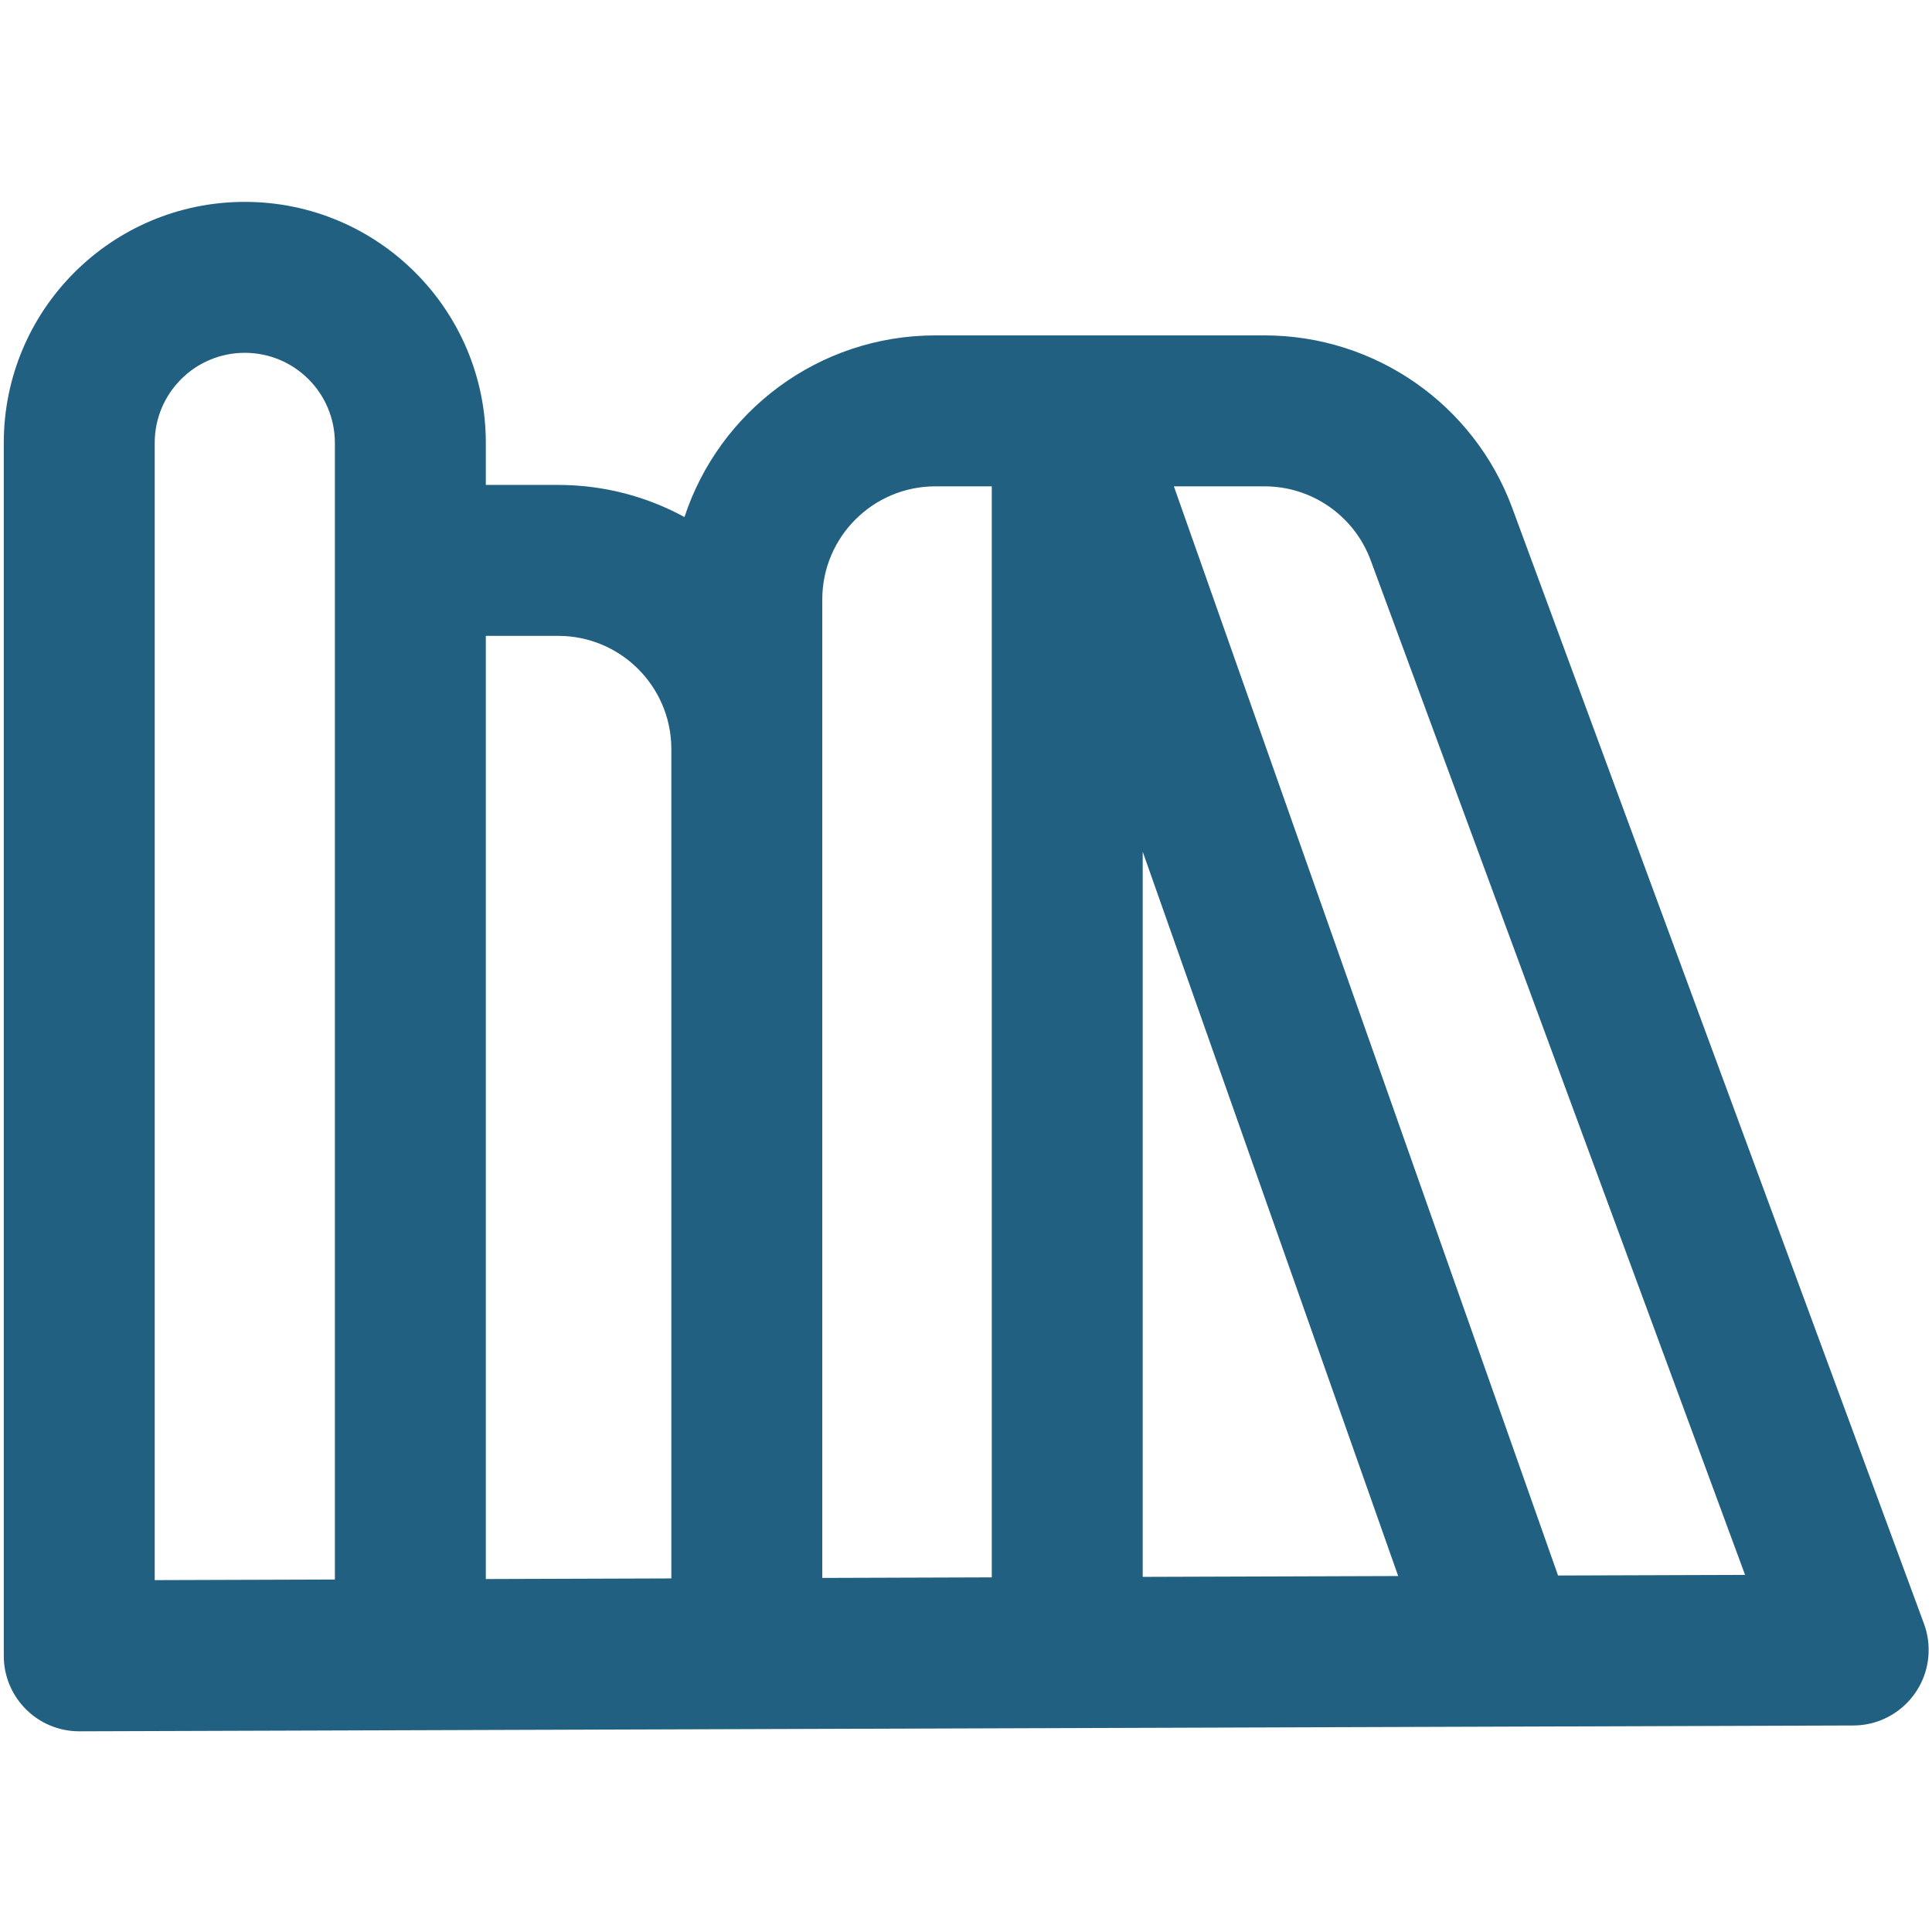
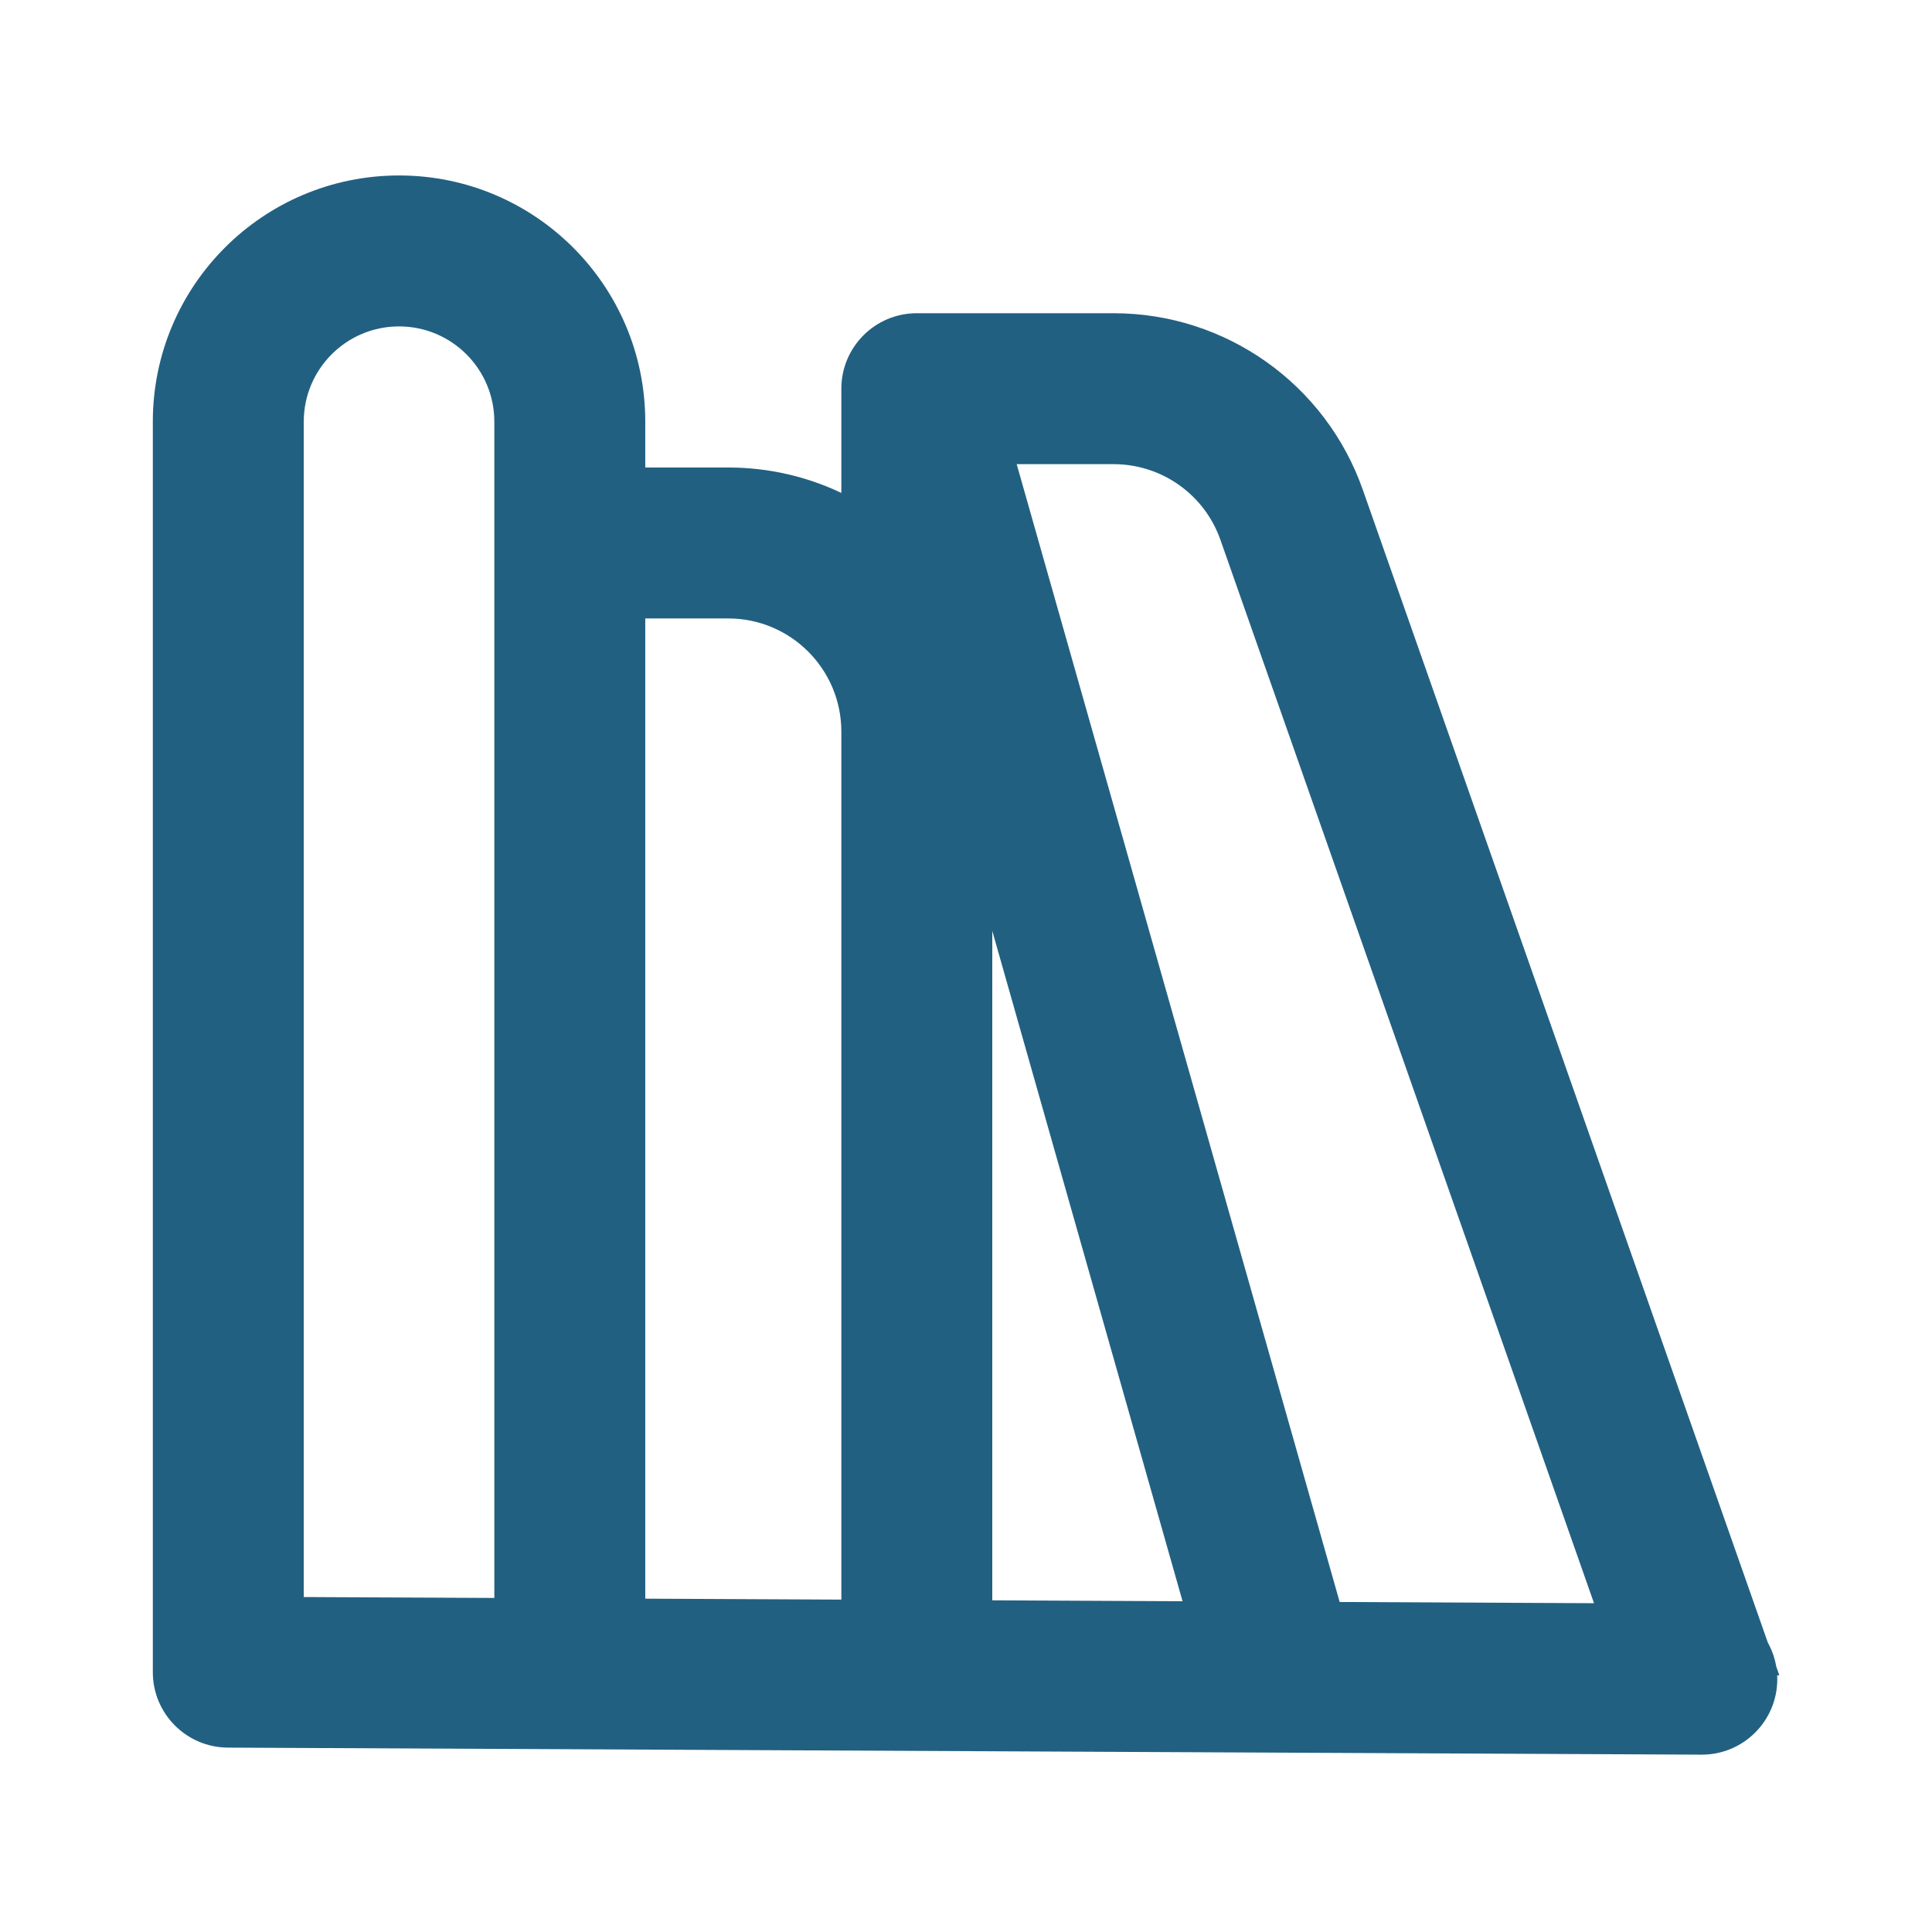
<svg xmlns="http://www.w3.org/2000/svg" width="1024" height="1024" viewBox="0 0 1024 1024" fill="none">
-   <path d="M129.748 107C200.301 107 257.496 164.195 257.496 234.748V257.021H295.823C320.079 257.021 342.896 263.191 362.787 274.045C381.15 218.136 433.771 177.765 495.823 177.765H670.21C728.838 177.765 781.257 214.297 801.553 269.3L1019.75 860.614C1021.92 866.501 1022.61 872.572 1022.03 878.422C1022.02 878.495 1022.01 878.568 1022 878.641C1022 878.673 1022 878.705 1022 878.737H1022C1019.9 898.801 1002.97 914.473 982.346 914.541L42.132 917.63C20.041 917.702 2.074 899.853 2.001 877.762C1.999 877.182 2.013 876.605 2.035 876.031C2.015 875.51 2 874.987 2 874.461V234.748C2 164.195 59.195 107 129.748 107ZM129.748 187C103.378 187 82.001 208.378 82 234.748V837.498L177.496 837.184V234.748C177.496 208.378 156.118 187 129.748 187ZM257.496 836.921L355.823 836.599V397.021L355.818 396.246C355.403 363.466 328.701 337.021 295.823 337.021H257.496V836.921ZM495.823 257.765C462.687 257.765 435.824 284.628 435.823 317.765V836.336L525.659 836.04V257.765H495.823ZM605.659 835.777L741.068 835.333L605.659 451.426V835.777ZM825.8 835.055L924.921 834.729L726.5 296.994C717.802 273.422 695.336 257.765 670.21 257.765H622.183L825.8 835.055Z" fill="#226081" />
+   <path fill-rule="evenodd" clip-rule="evenodd" d="M211.503 93C283.578 93 342.006 151.429 342.006 223.504V247.785H385.932C407.404 247.785 427.746 252.622 445.932 261.261V206.013C445.932 183.922 463.841 166.013 485.932 166.013H590.24C649.671 166.013 702.625 203.536 722.325 259.606L936.996 870.627C939.138 874.488 940.661 878.738 941.429 883.245L943.09 887.972H941.946C941.983 888.708 942.003 889.451 941.999 890.197C941.893 912.288 923.899 930.11 901.808 930.005L120.81 926.274C98.718 926.169 80.895 908.174 81.001 886.083C81.003 885.693 81.01 885.305 81.023 884.918C81.008 884.467 81 884.015 81 883.561V223.504C81 151.429 139.428 93 211.503 93ZM710.054 849.087L844.86 849.731L646.849 286.124C638.406 262.094 615.711 246.013 590.24 246.013H538.867L710.054 849.087ZM525.932 848.208L626.78 848.689L525.932 493.408V848.208ZM342.006 847.329L445.932 847.825V387.785C445.931 354.648 419.068 327.785 385.932 327.785H342.006V847.329ZM211.503 173.001C183.611 173.001 161 195.612 161 223.504V846.464L262.006 846.946V223.504C262.006 195.612 239.395 173.001 211.503 173.001Z" fill="#226081" />
</svg>
